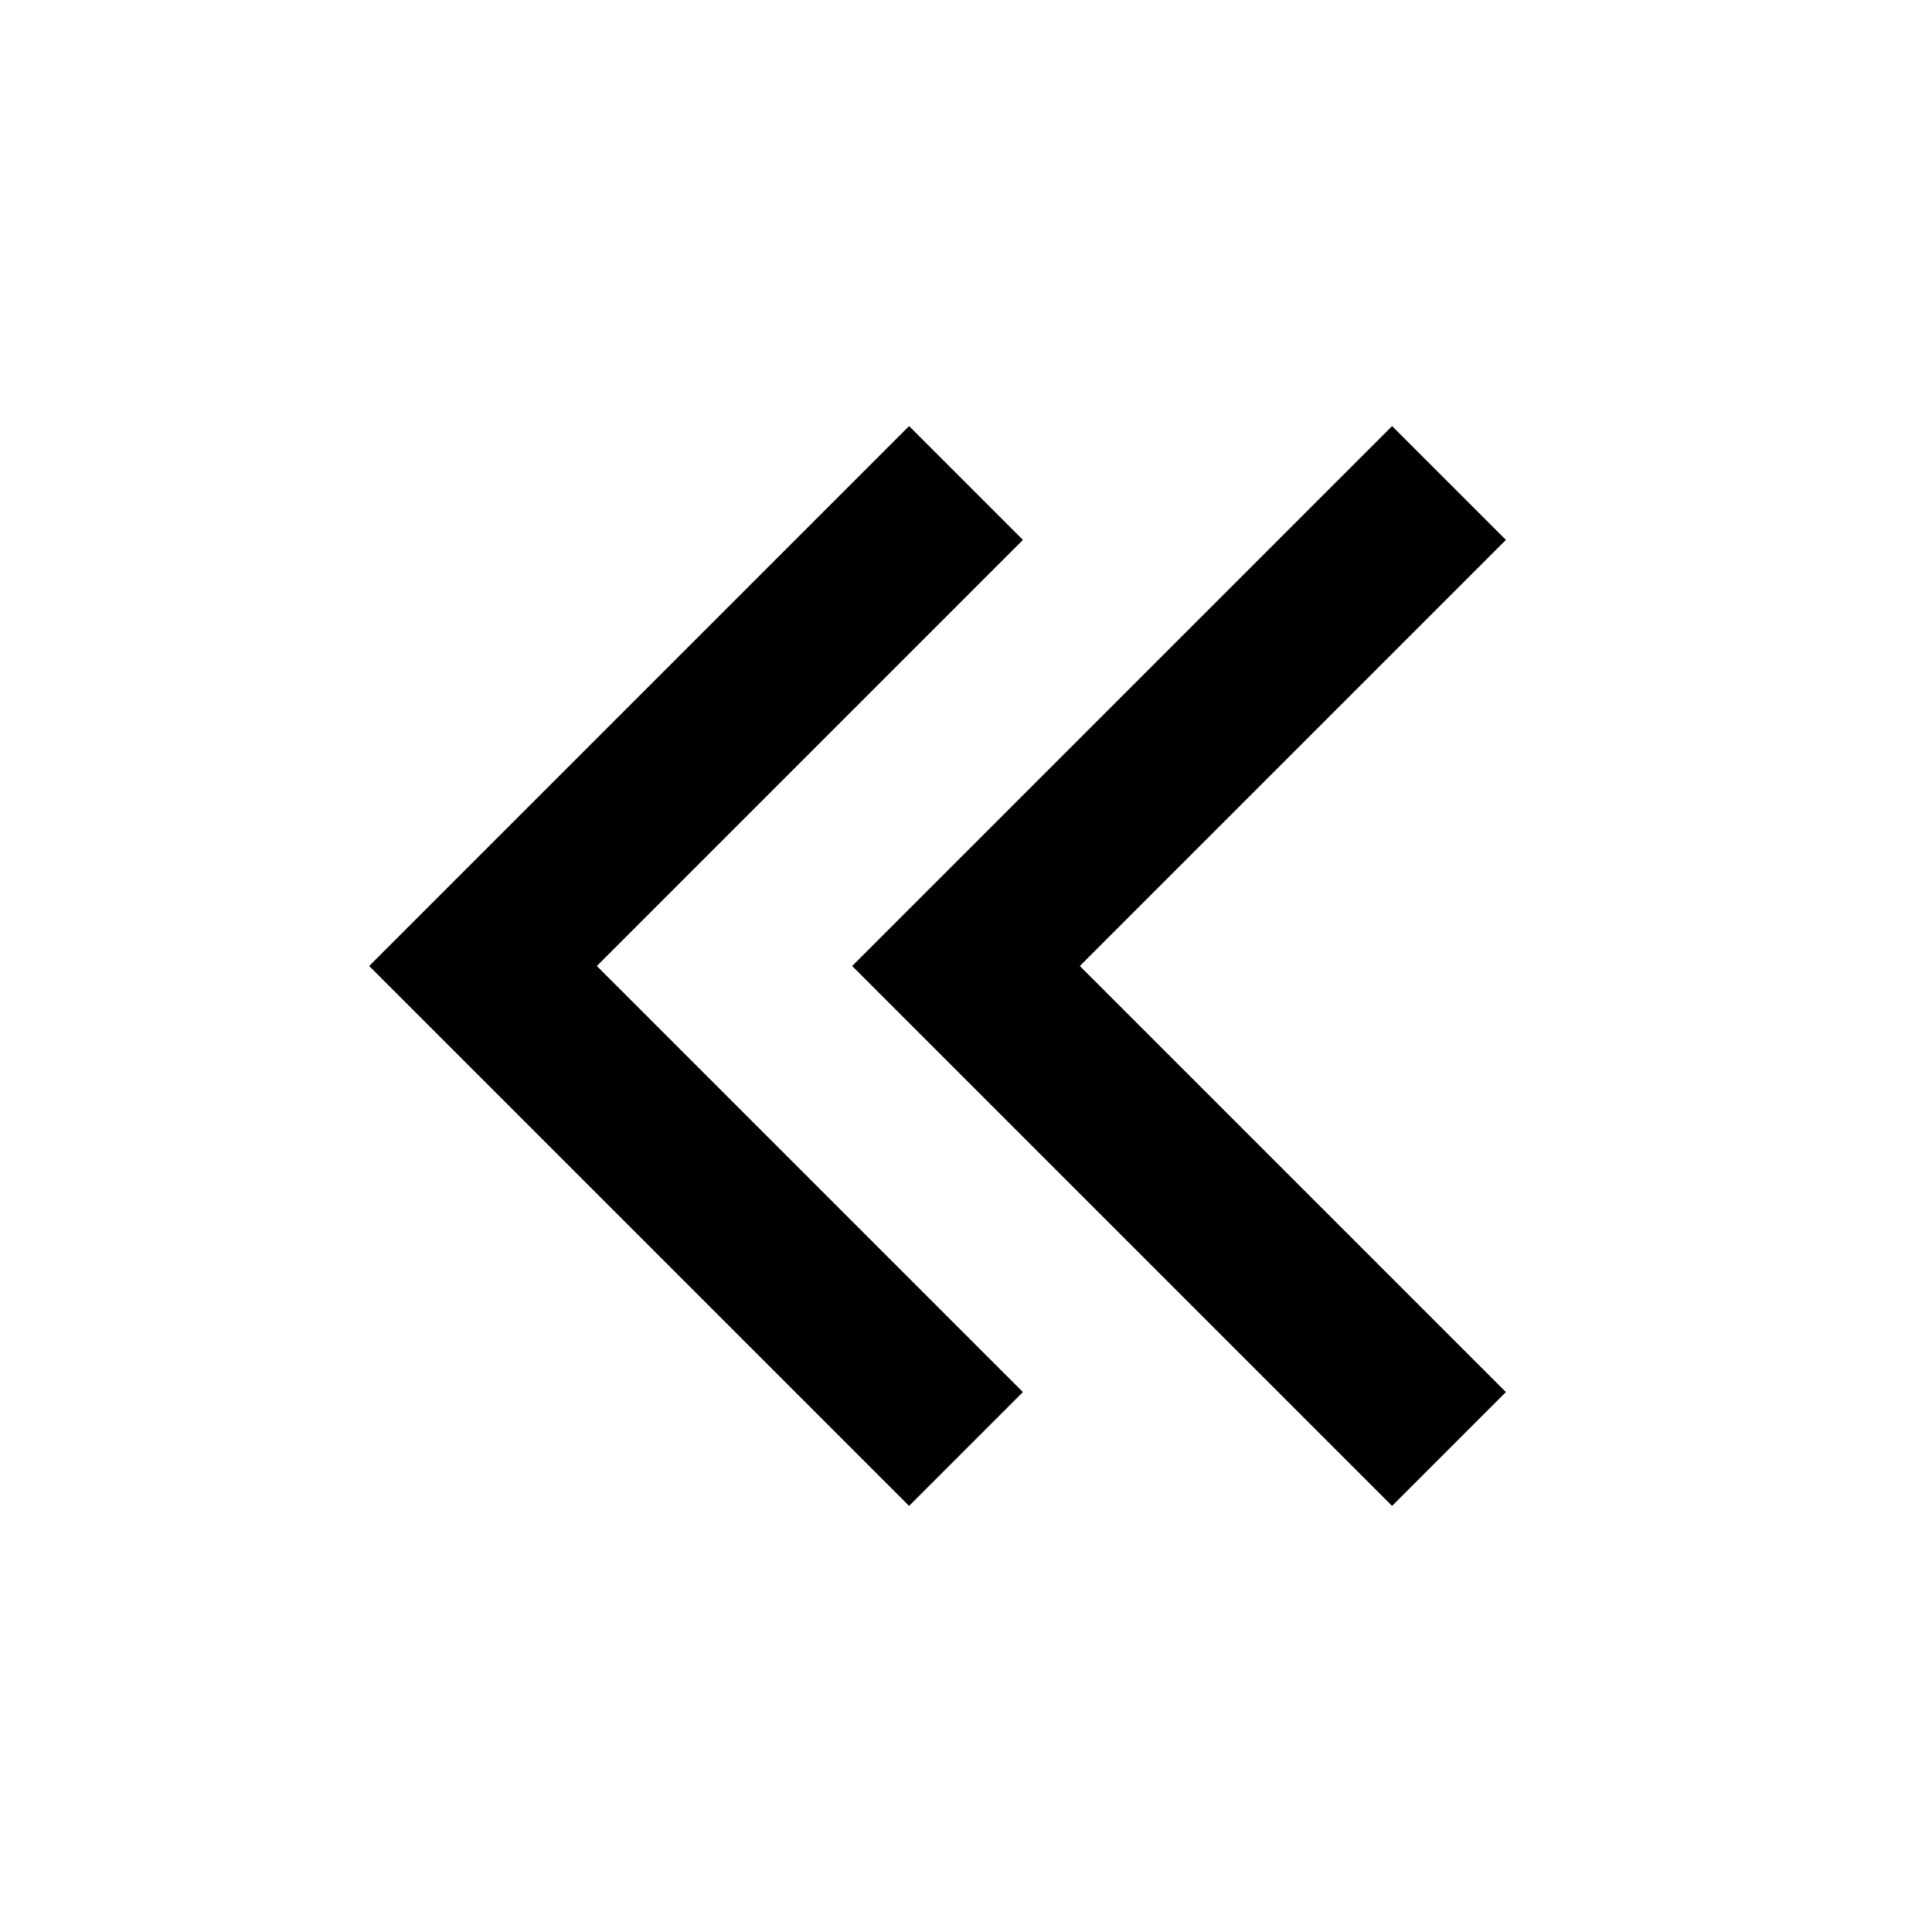
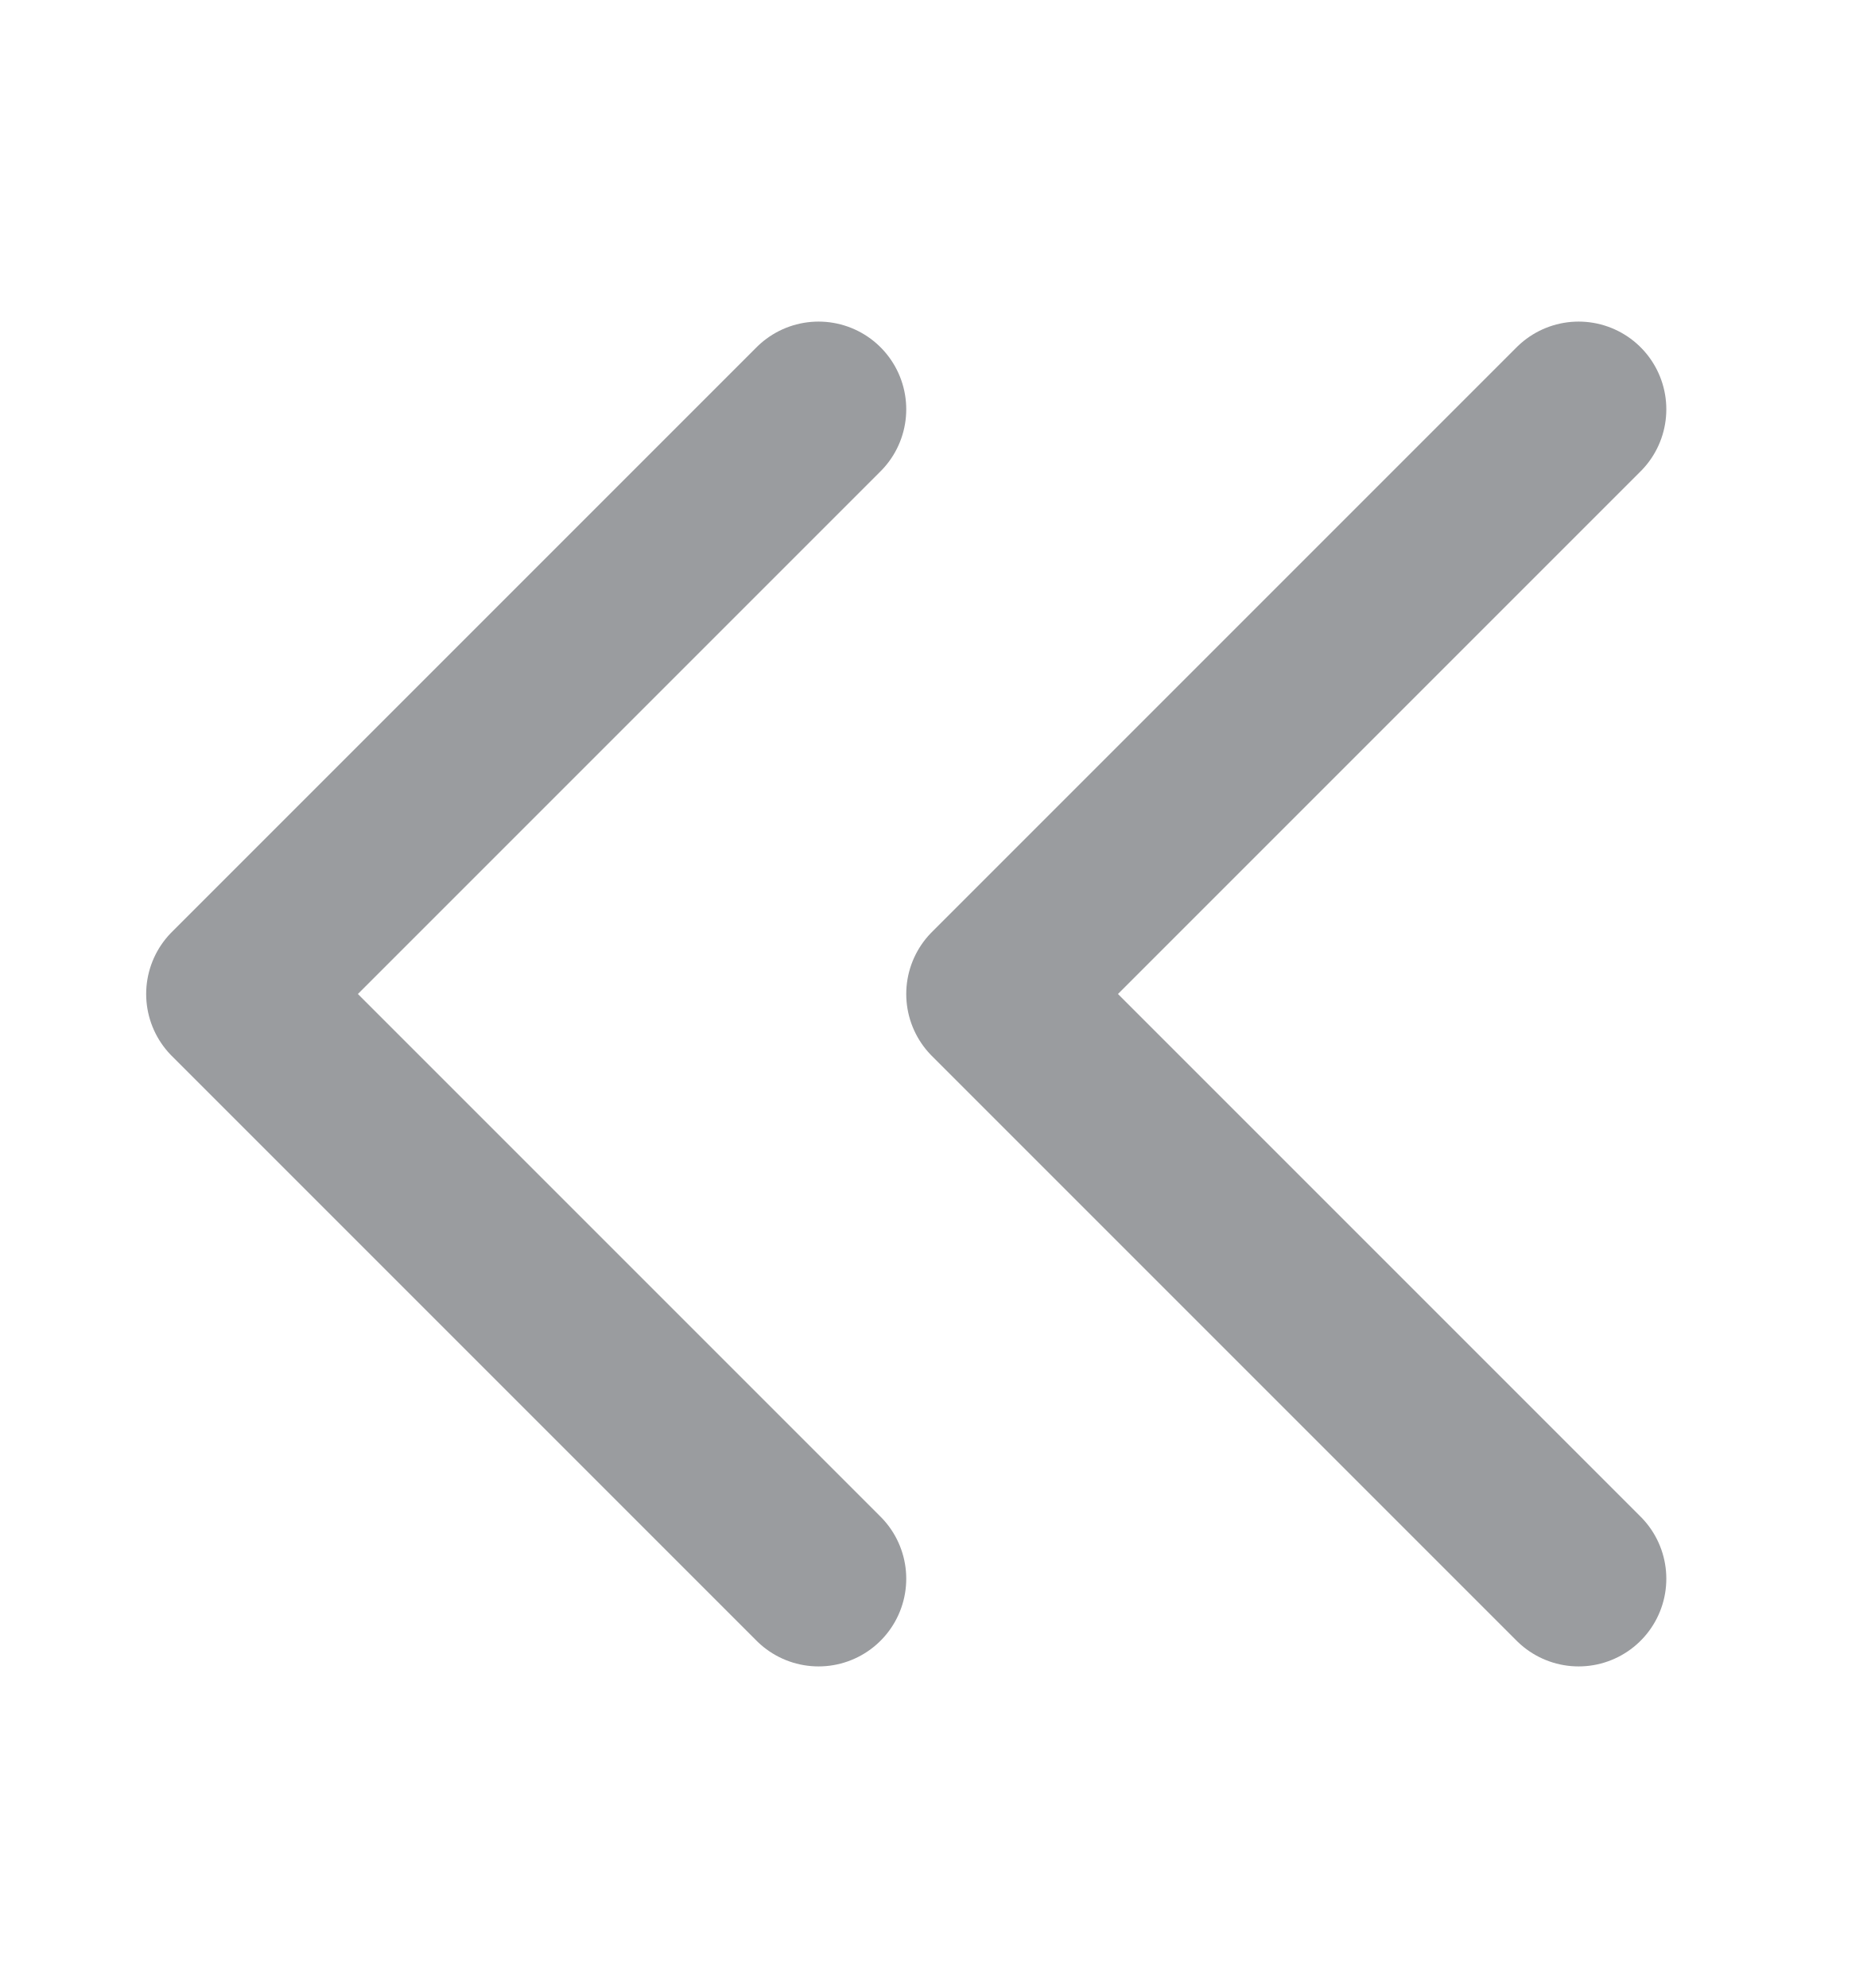
- <svg xmlns="http://www.w3.org/2000/svg" width="24" height="24" viewBox="0 0 24 24" fill="none">
-   <path d="M12 18L6 12L12 6" stroke="currentColor" stroke-width="2" />
-   <path d="M18 18L12 12L18 6" stroke="currentColor" stroke-width="2" />
+ <svg xmlns="http://www.w3.org/2000/svg" width="16" height="17" viewBox="0 0 16 17" fill="none">
+   <path d="M7 13.5L2 8.5L7 3.5" stroke="#9A9C9F" stroke-width="1.5" stroke-linecap="round" stroke-linejoin="round" />
+   <path d="M13.5 13.5L8.5 8.5L13.5 3.5" stroke="#9A9C9F" stroke-width="1.5" stroke-linecap="round" stroke-linejoin="round" />
</svg>
